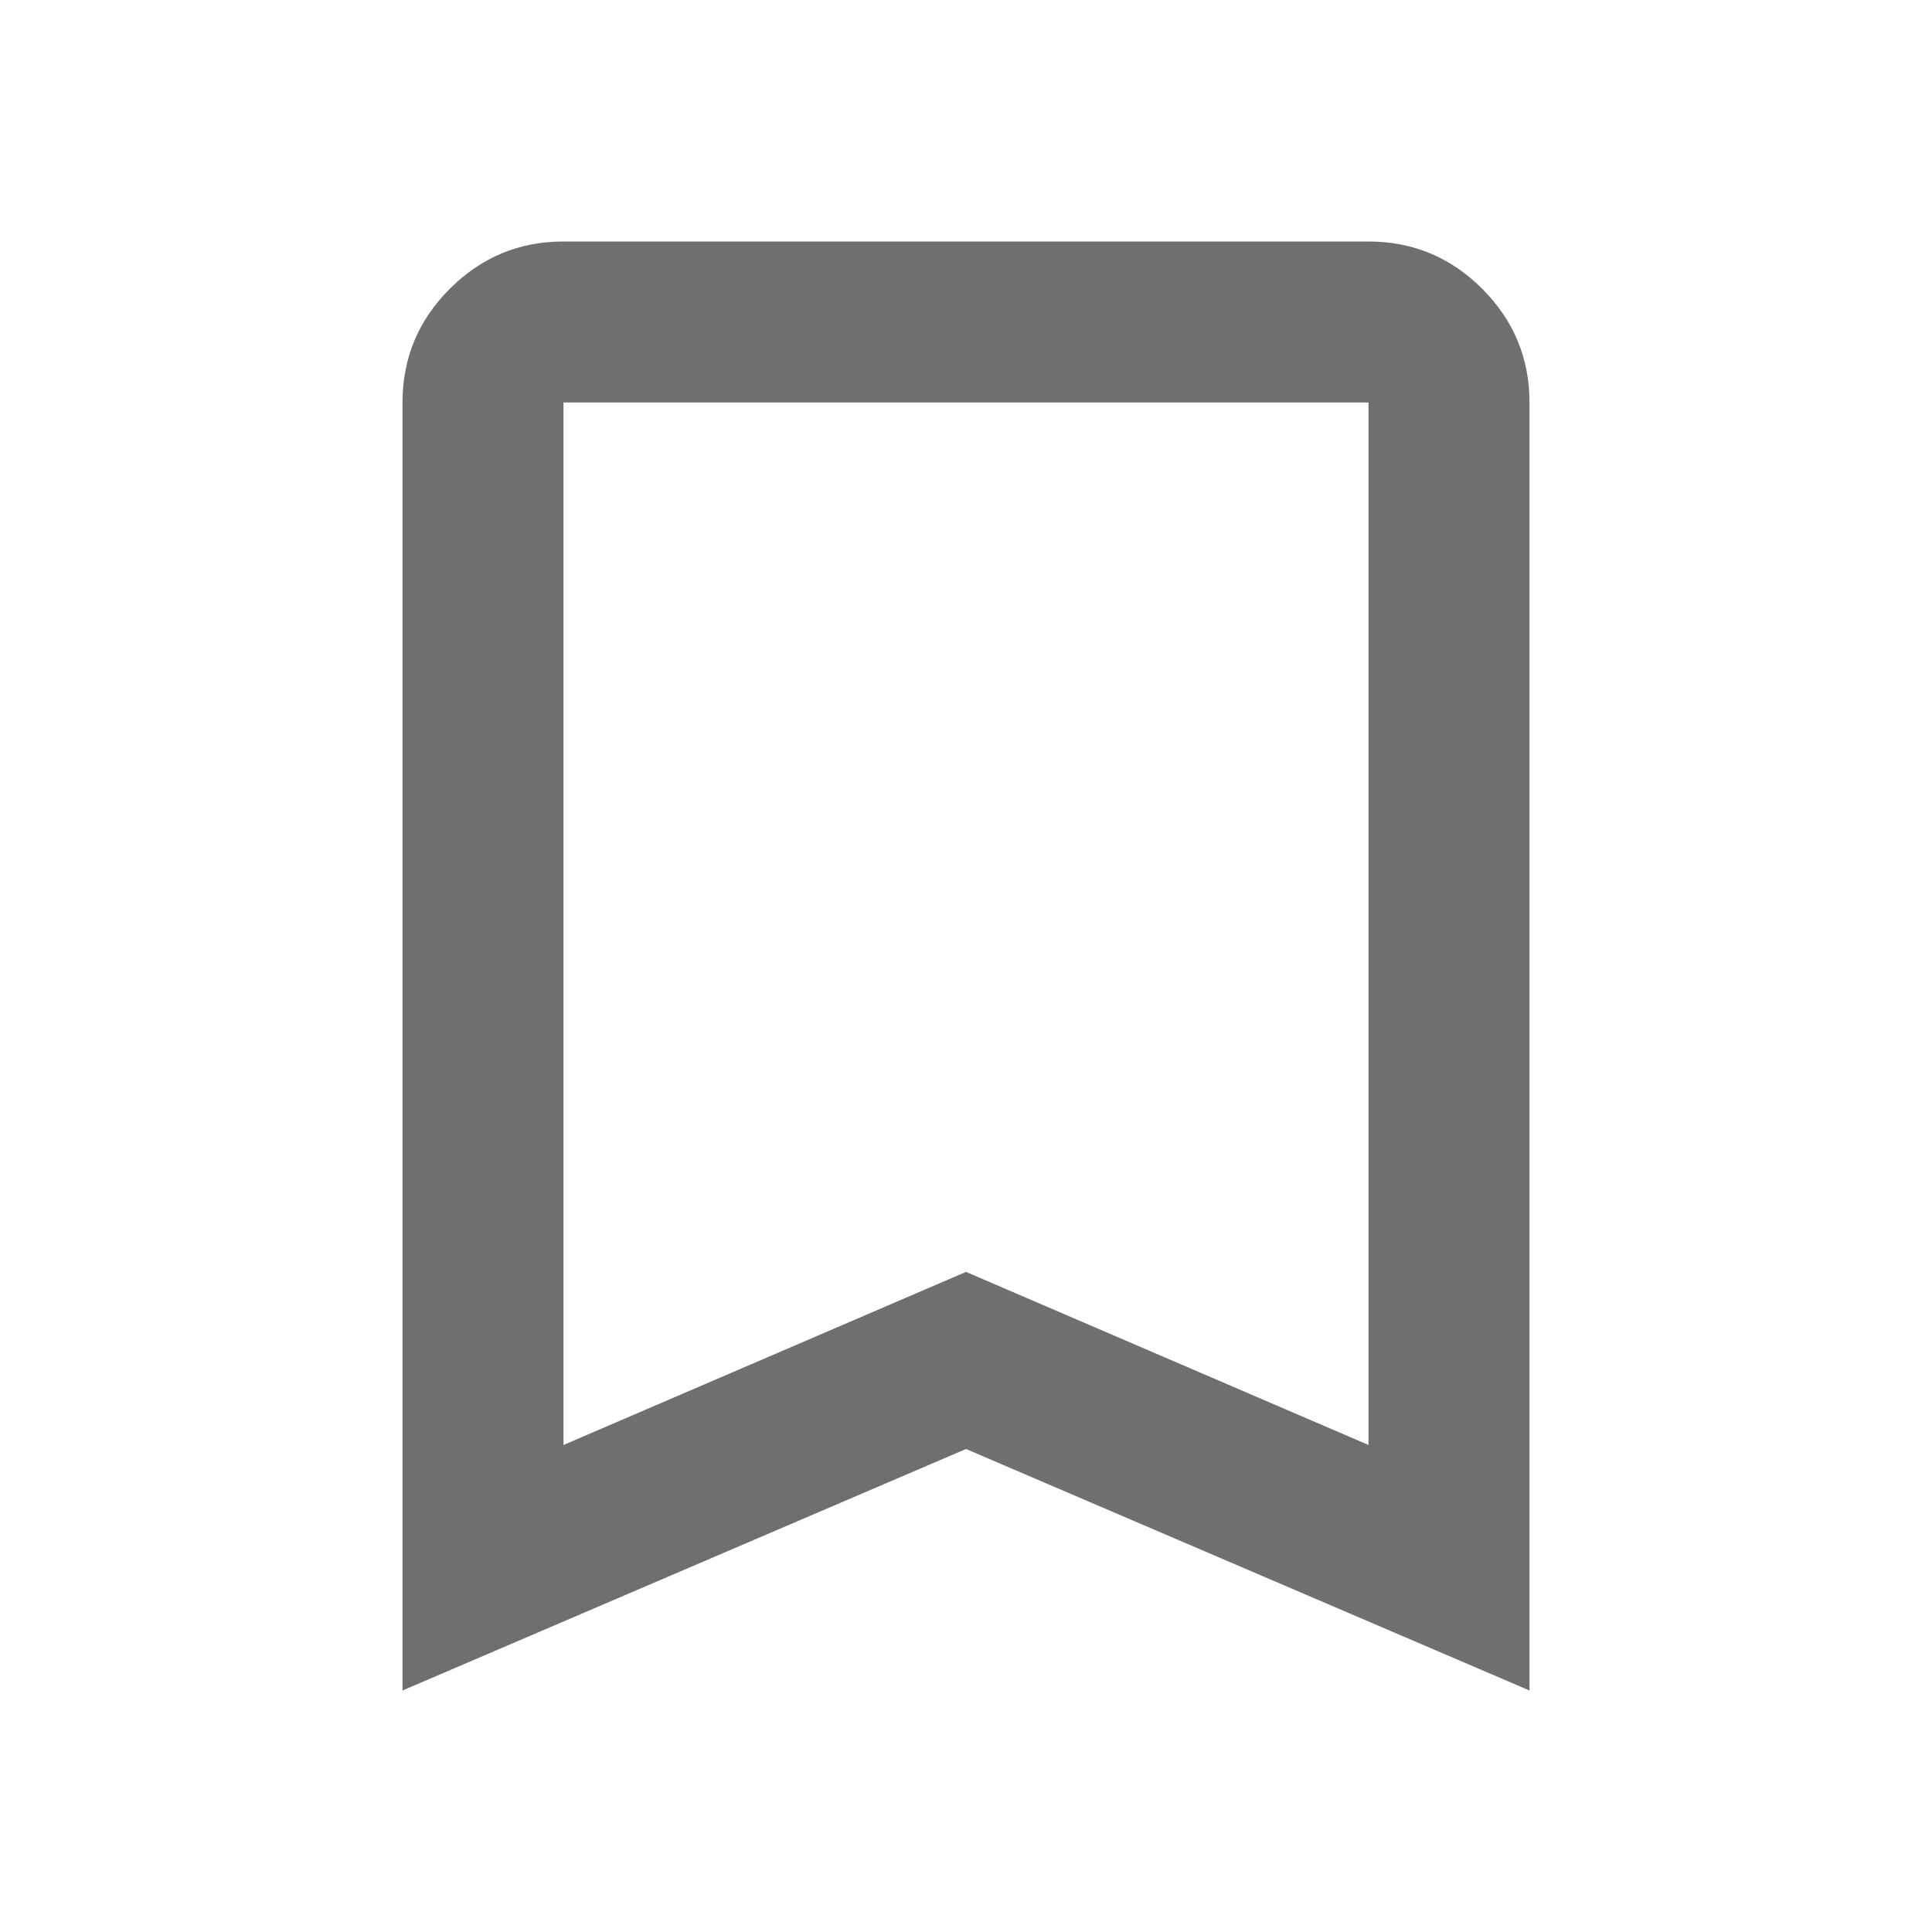
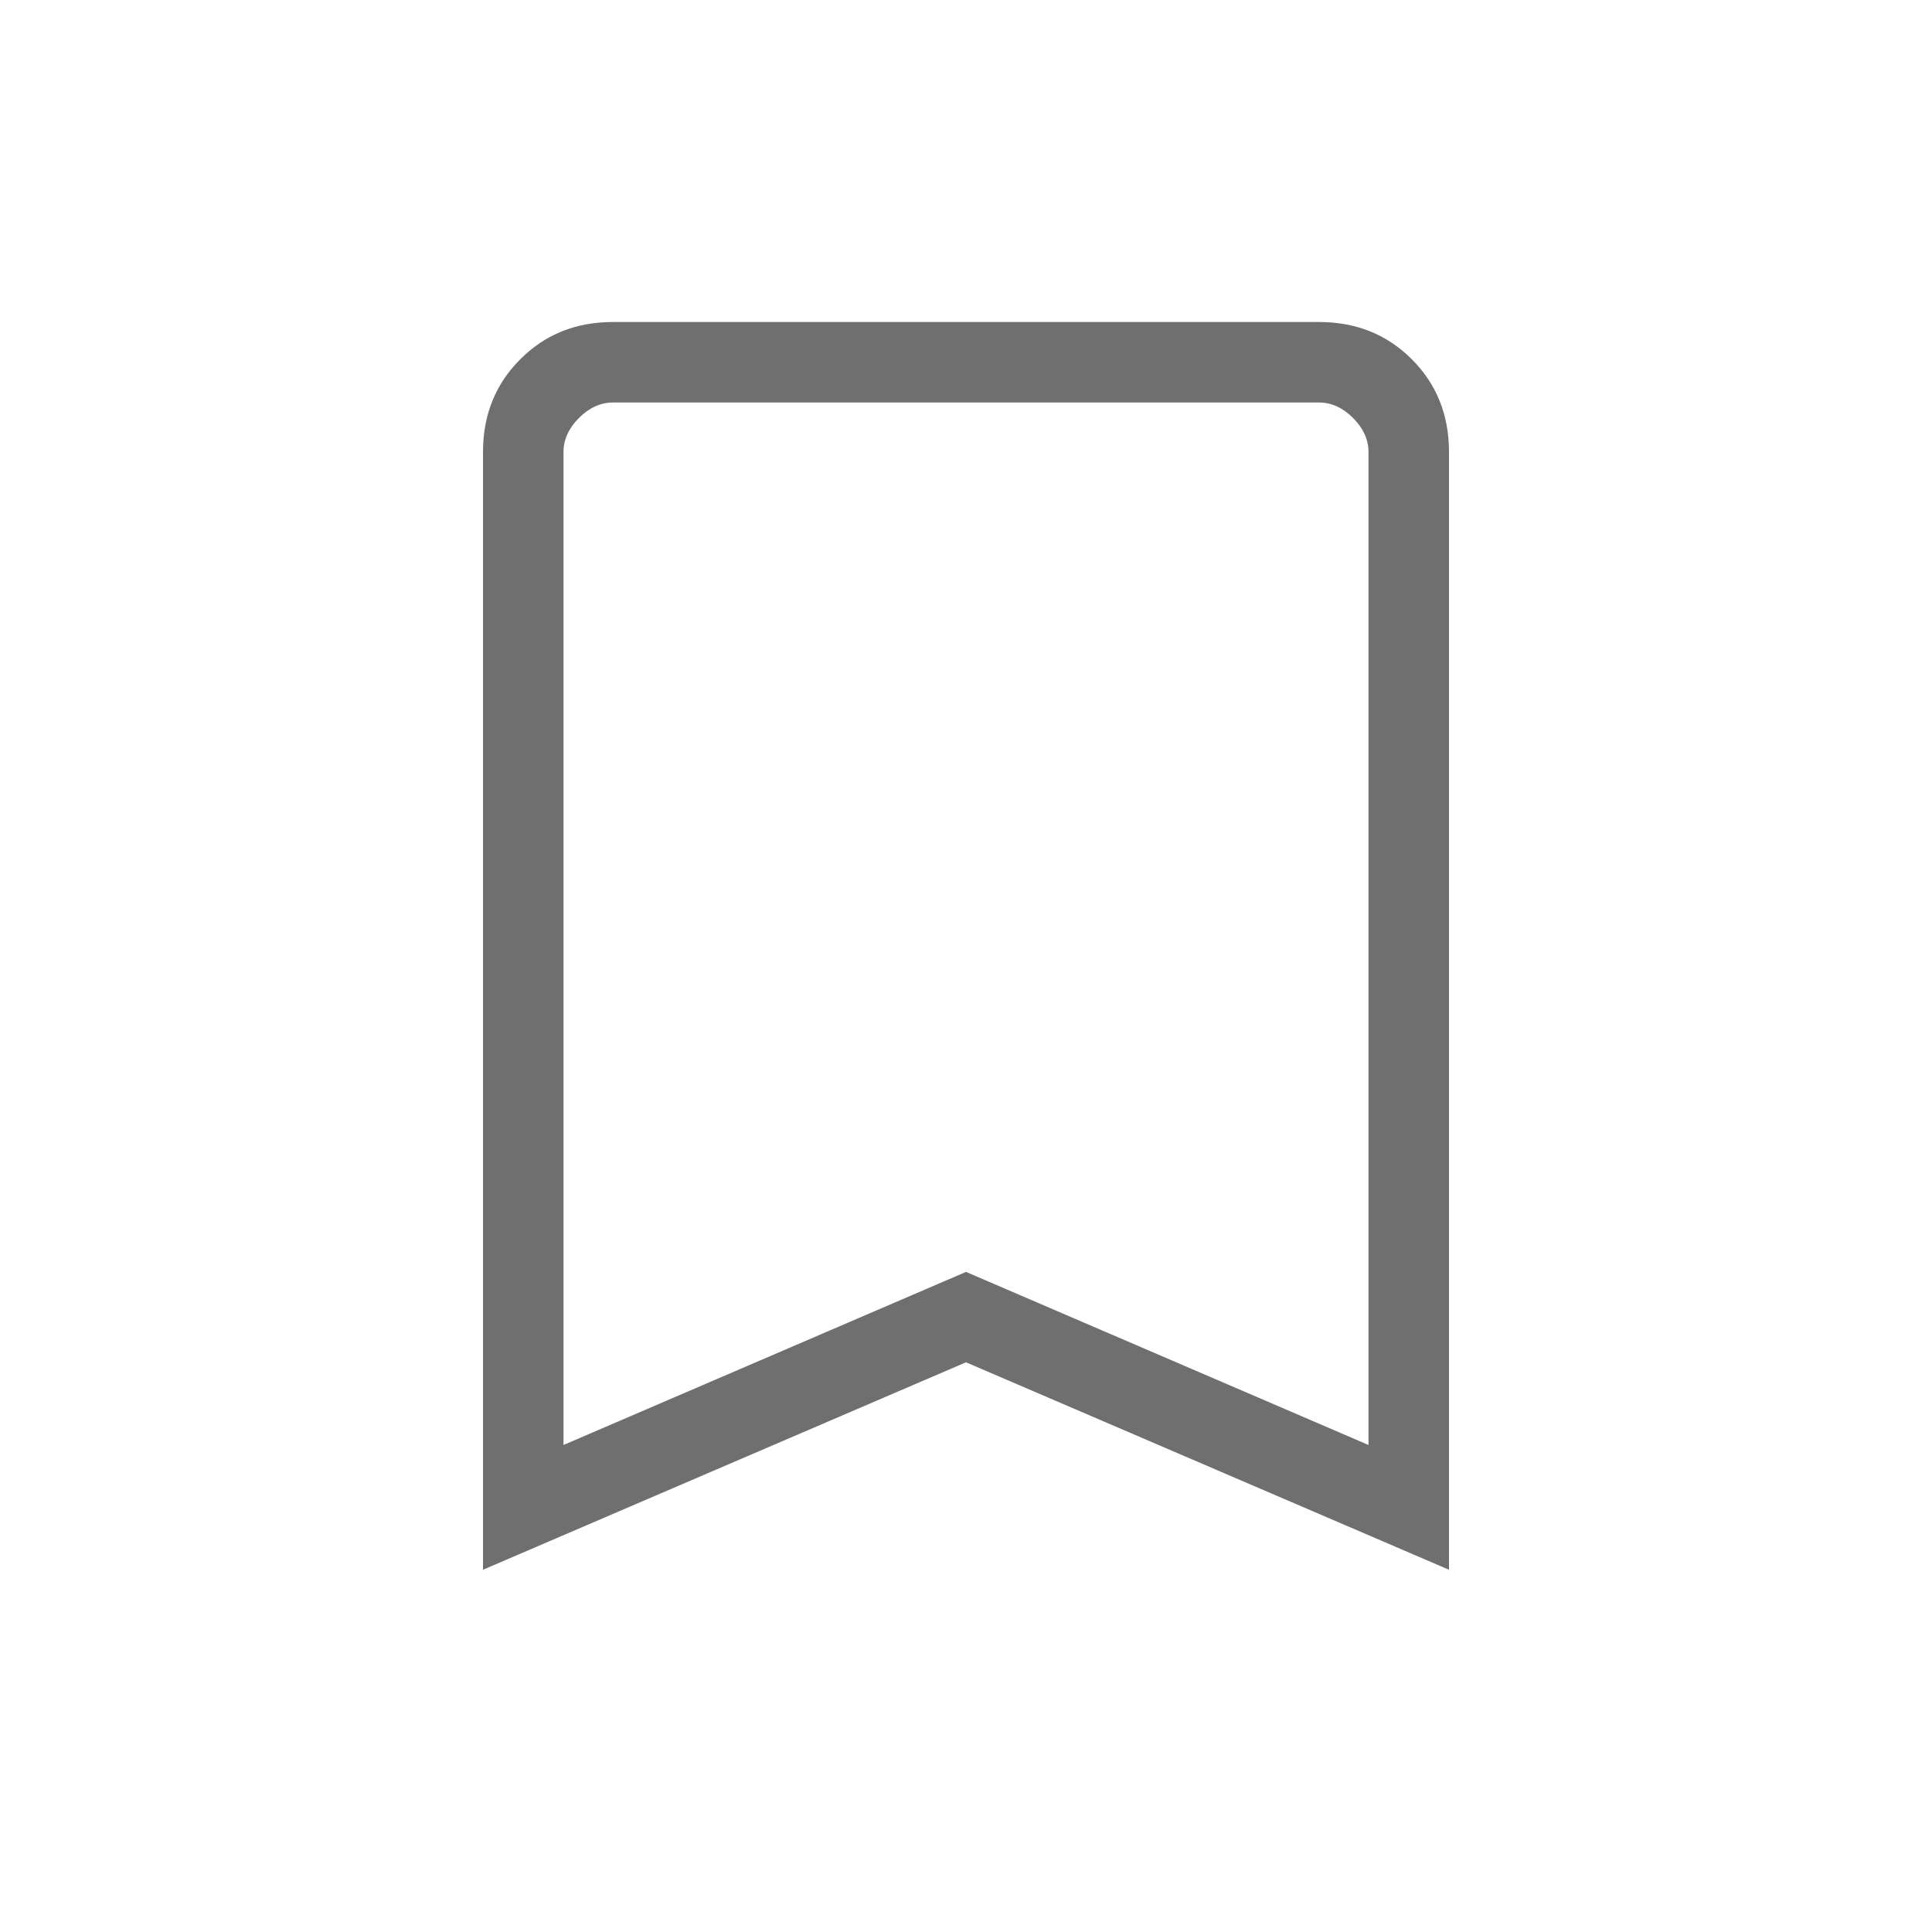
- <svg xmlns="http://www.w3.org/2000/svg" height="24px" viewBox="0 -960 960 960" width="24px" fill="#6f6f6f">
-   <path d="M200-120v-640q0-33 23.5-56.5T280-840h400q33 0 56.5 23.5T760-760v640L480-240 200-120Zm80-122 200-86 200 86v-518H280v518Zm0-518h400-400Z" />
+ <svg xmlns="http://www.w3.org/2000/svg" width="24" height="24" viewBox="0 0 24 24" fill="none">
+   <path d="M6 19.5V5.615C6 5.155 6.154 4.771 6.463 4.463C6.771 4.154 7.155 4 7.615 4H16.384C16.845 4 17.229 4.154 17.538 4.463C17.846 4.771 18 5.155 18 5.615V19.5L12 16.923L6 19.5ZM7 17.95L12 15.8L17 17.95V5.615C17 5.462 16.936 5.32 16.808 5.192C16.68 5.064 16.538 5 16.384 5H7.615C7.462 5 7.32 5.064 7.192 5.192C7.064 5.32 7 5.462 7 5.615V17.95Z" fill="#6F6F6F" />
</svg>
